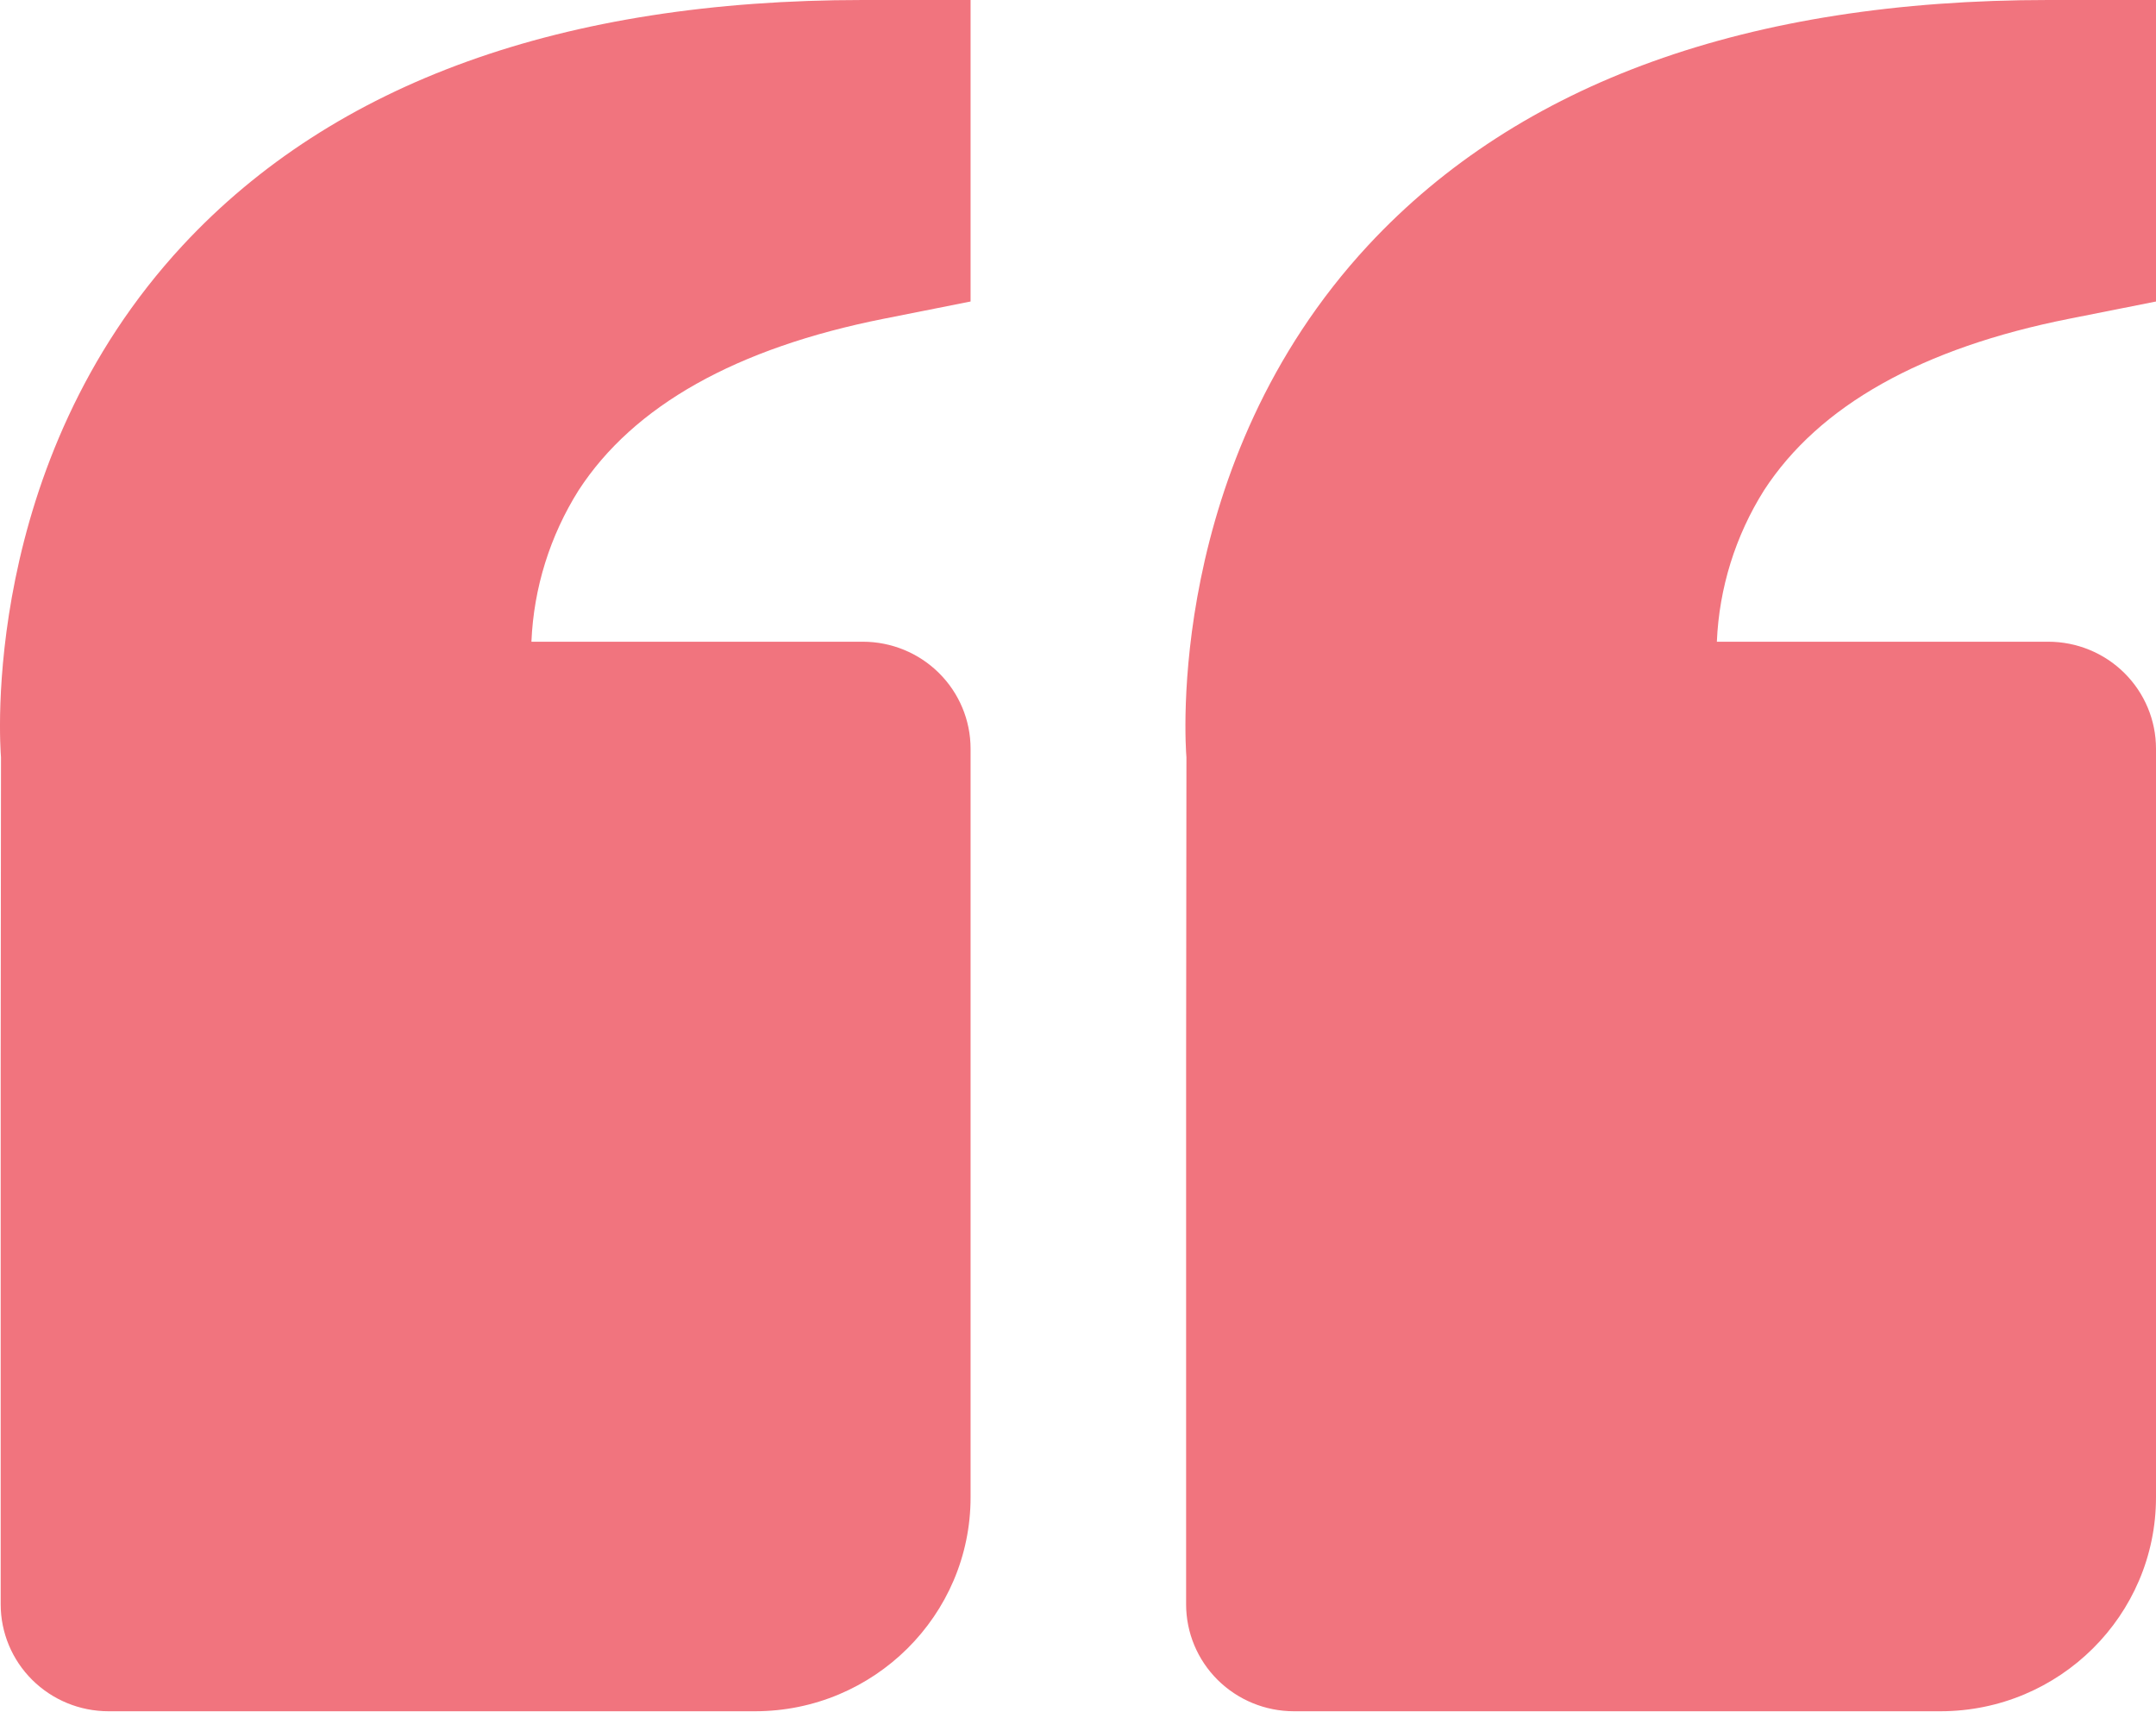
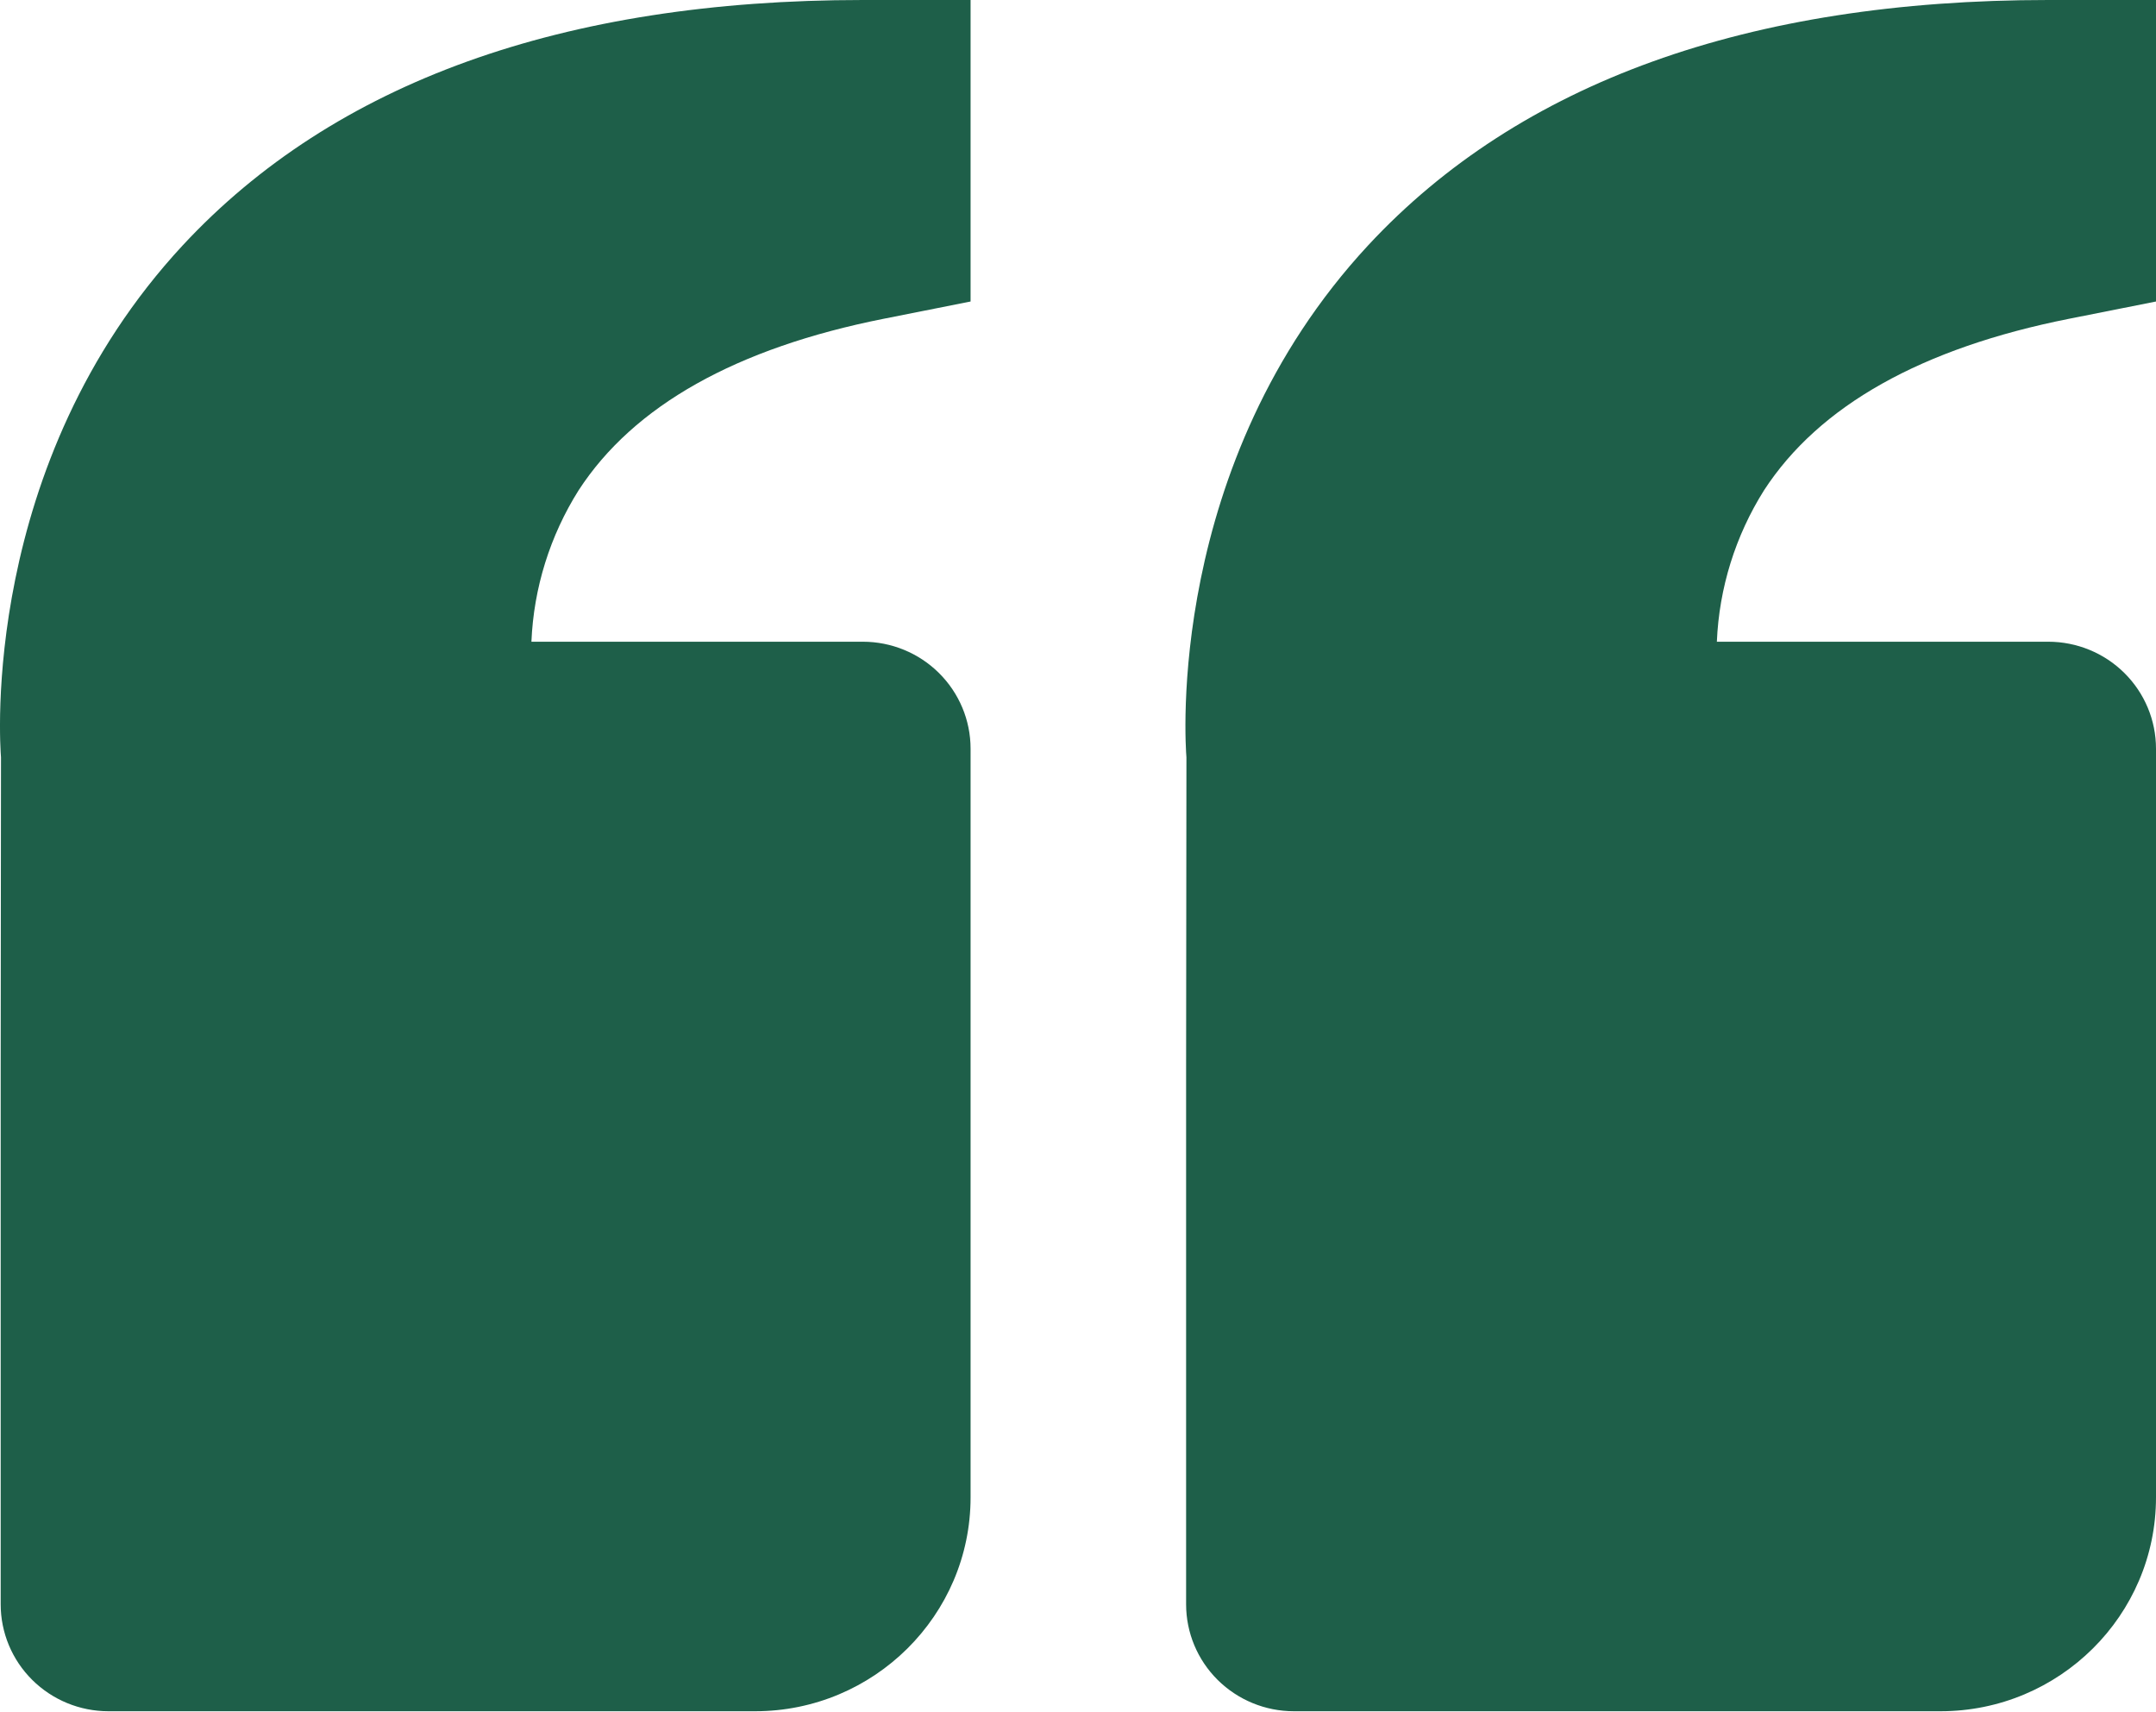
<svg xmlns="http://www.w3.org/2000/svg" width="126" height="100" viewBox="0 0 126 100" fill="none">
-   <path d="M10.69 14.325C19.526 4.819 32.896 0 50.424 0H56.722V17.619L51.658 18.625C43.03 20.337 37.028 23.706 33.816 28.65C32.14 31.313 31.189 34.363 31.057 37.5H50.424C52.094 37.5 53.696 38.158 54.877 39.331C56.058 40.503 56.722 42.092 56.722 43.75V87.5C56.722 94.394 51.072 100 44.126 100H6.338C4.667 100 3.065 99.341 1.884 98.169C0.703 96.997 0.04 95.408 0.04 93.75V62.5L0.058 44.256C0.002 43.562 -1.195 27.125 10.69 14.325ZM113.404 100H75.616C73.945 100 72.344 99.341 71.162 98.169C69.981 96.997 69.318 95.408 69.318 93.75V62.5L69.337 44.256C69.28 43.562 68.083 27.125 79.968 14.325C88.804 4.819 102.175 0 119.702 0H126V17.619L120.936 18.625C112.308 20.337 106.306 23.706 103.094 28.65C101.418 31.313 100.468 34.363 100.336 37.5H119.702C121.372 37.5 122.974 38.158 124.155 39.331C125.336 40.503 126 42.092 126 43.75V87.5C126 94.394 120.351 100 113.404 100Z" fill="#F1747E" />
+   <path d="M10.69 14.325C19.526 4.819 32.896 0 50.424 0H56.722V17.619L51.658 18.625C43.03 20.337 37.028 23.706 33.816 28.65C32.14 31.313 31.189 34.363 31.057 37.5H50.424C52.094 37.5 53.696 38.158 54.877 39.331C56.058 40.503 56.722 42.092 56.722 43.75V87.5C56.722 94.394 51.072 100 44.126 100H6.338C4.667 100 3.065 99.341 1.884 98.169C0.703 96.997 0.04 95.408 0.04 93.75V62.5L0.058 44.256C0.002 43.562 -1.195 27.125 10.69 14.325ZM113.404 100H75.616C73.945 100 72.344 99.341 71.162 98.169C69.981 96.997 69.318 95.408 69.318 93.75V62.5L69.337 44.256C69.28 43.562 68.083 27.125 79.968 14.325C88.804 4.819 102.175 0 119.702 0H126V17.619L120.936 18.625C112.308 20.337 106.306 23.706 103.094 28.65C101.418 31.313 100.468 34.363 100.336 37.5H119.702C121.372 37.5 122.974 38.158 124.155 39.331C125.336 40.503 126 42.092 126 43.75V87.5C126 94.394 120.351 100 113.404 100Z" fill="#1E5F49" />
</svg>
